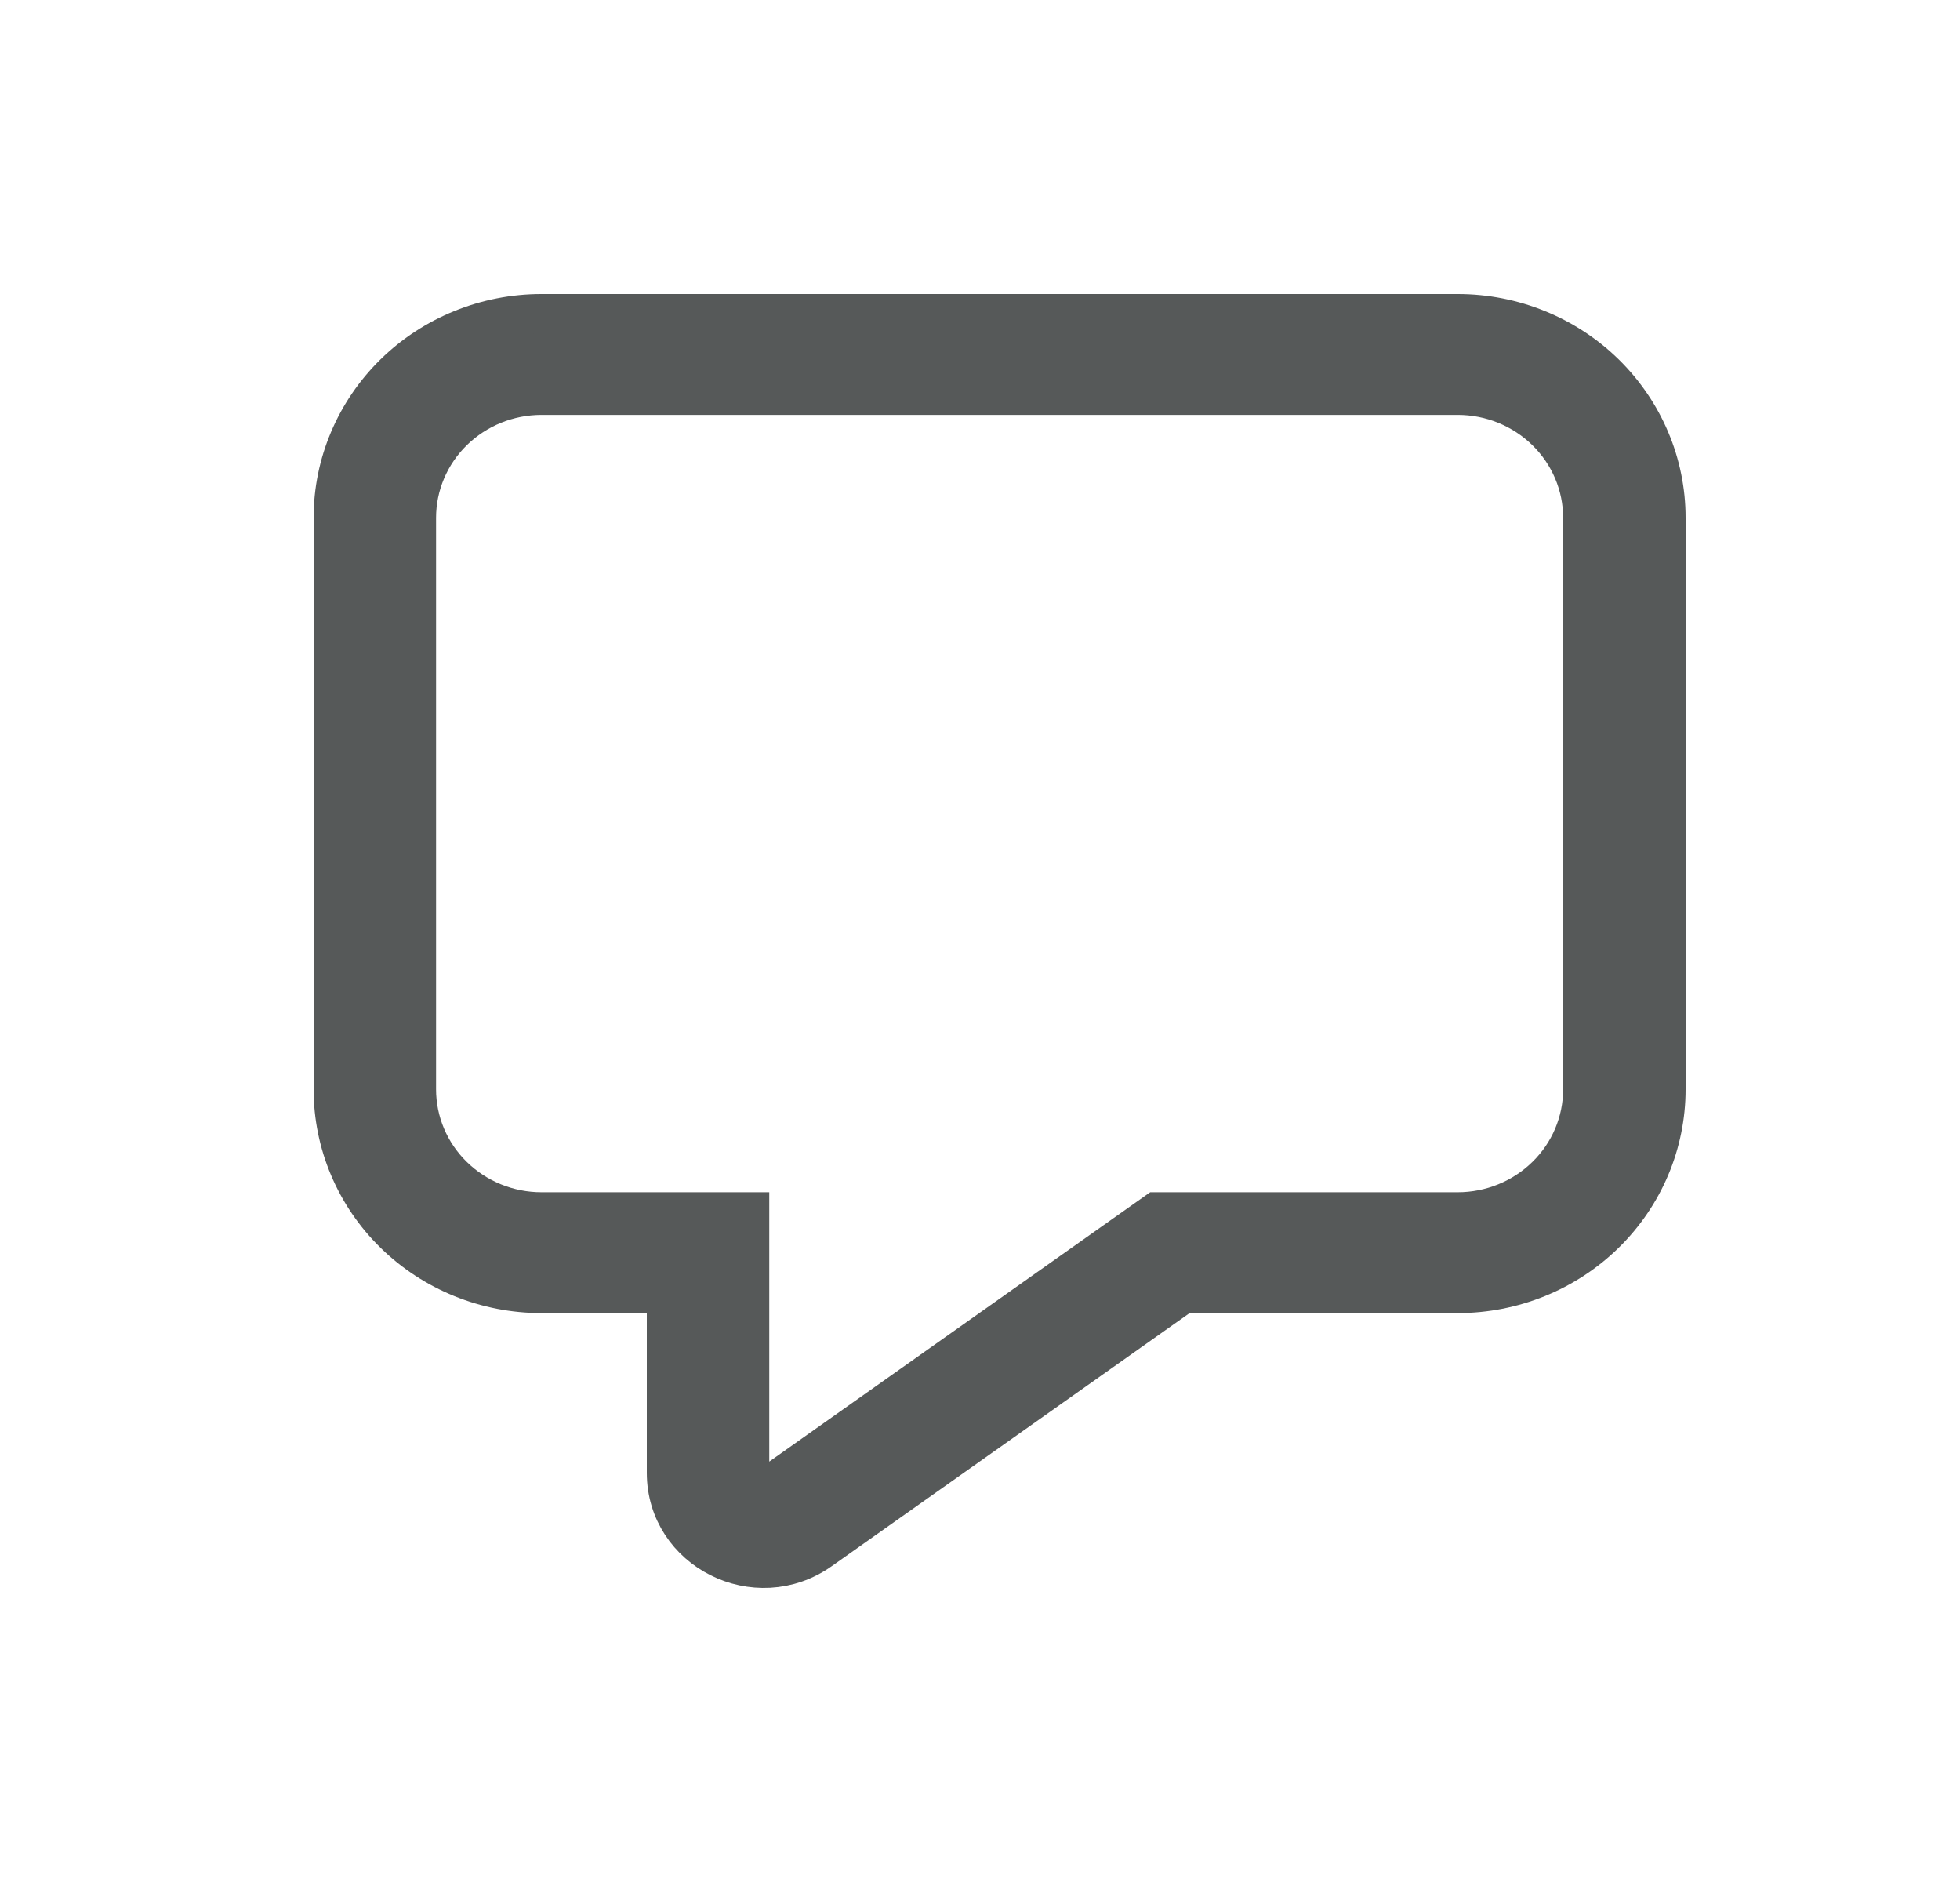
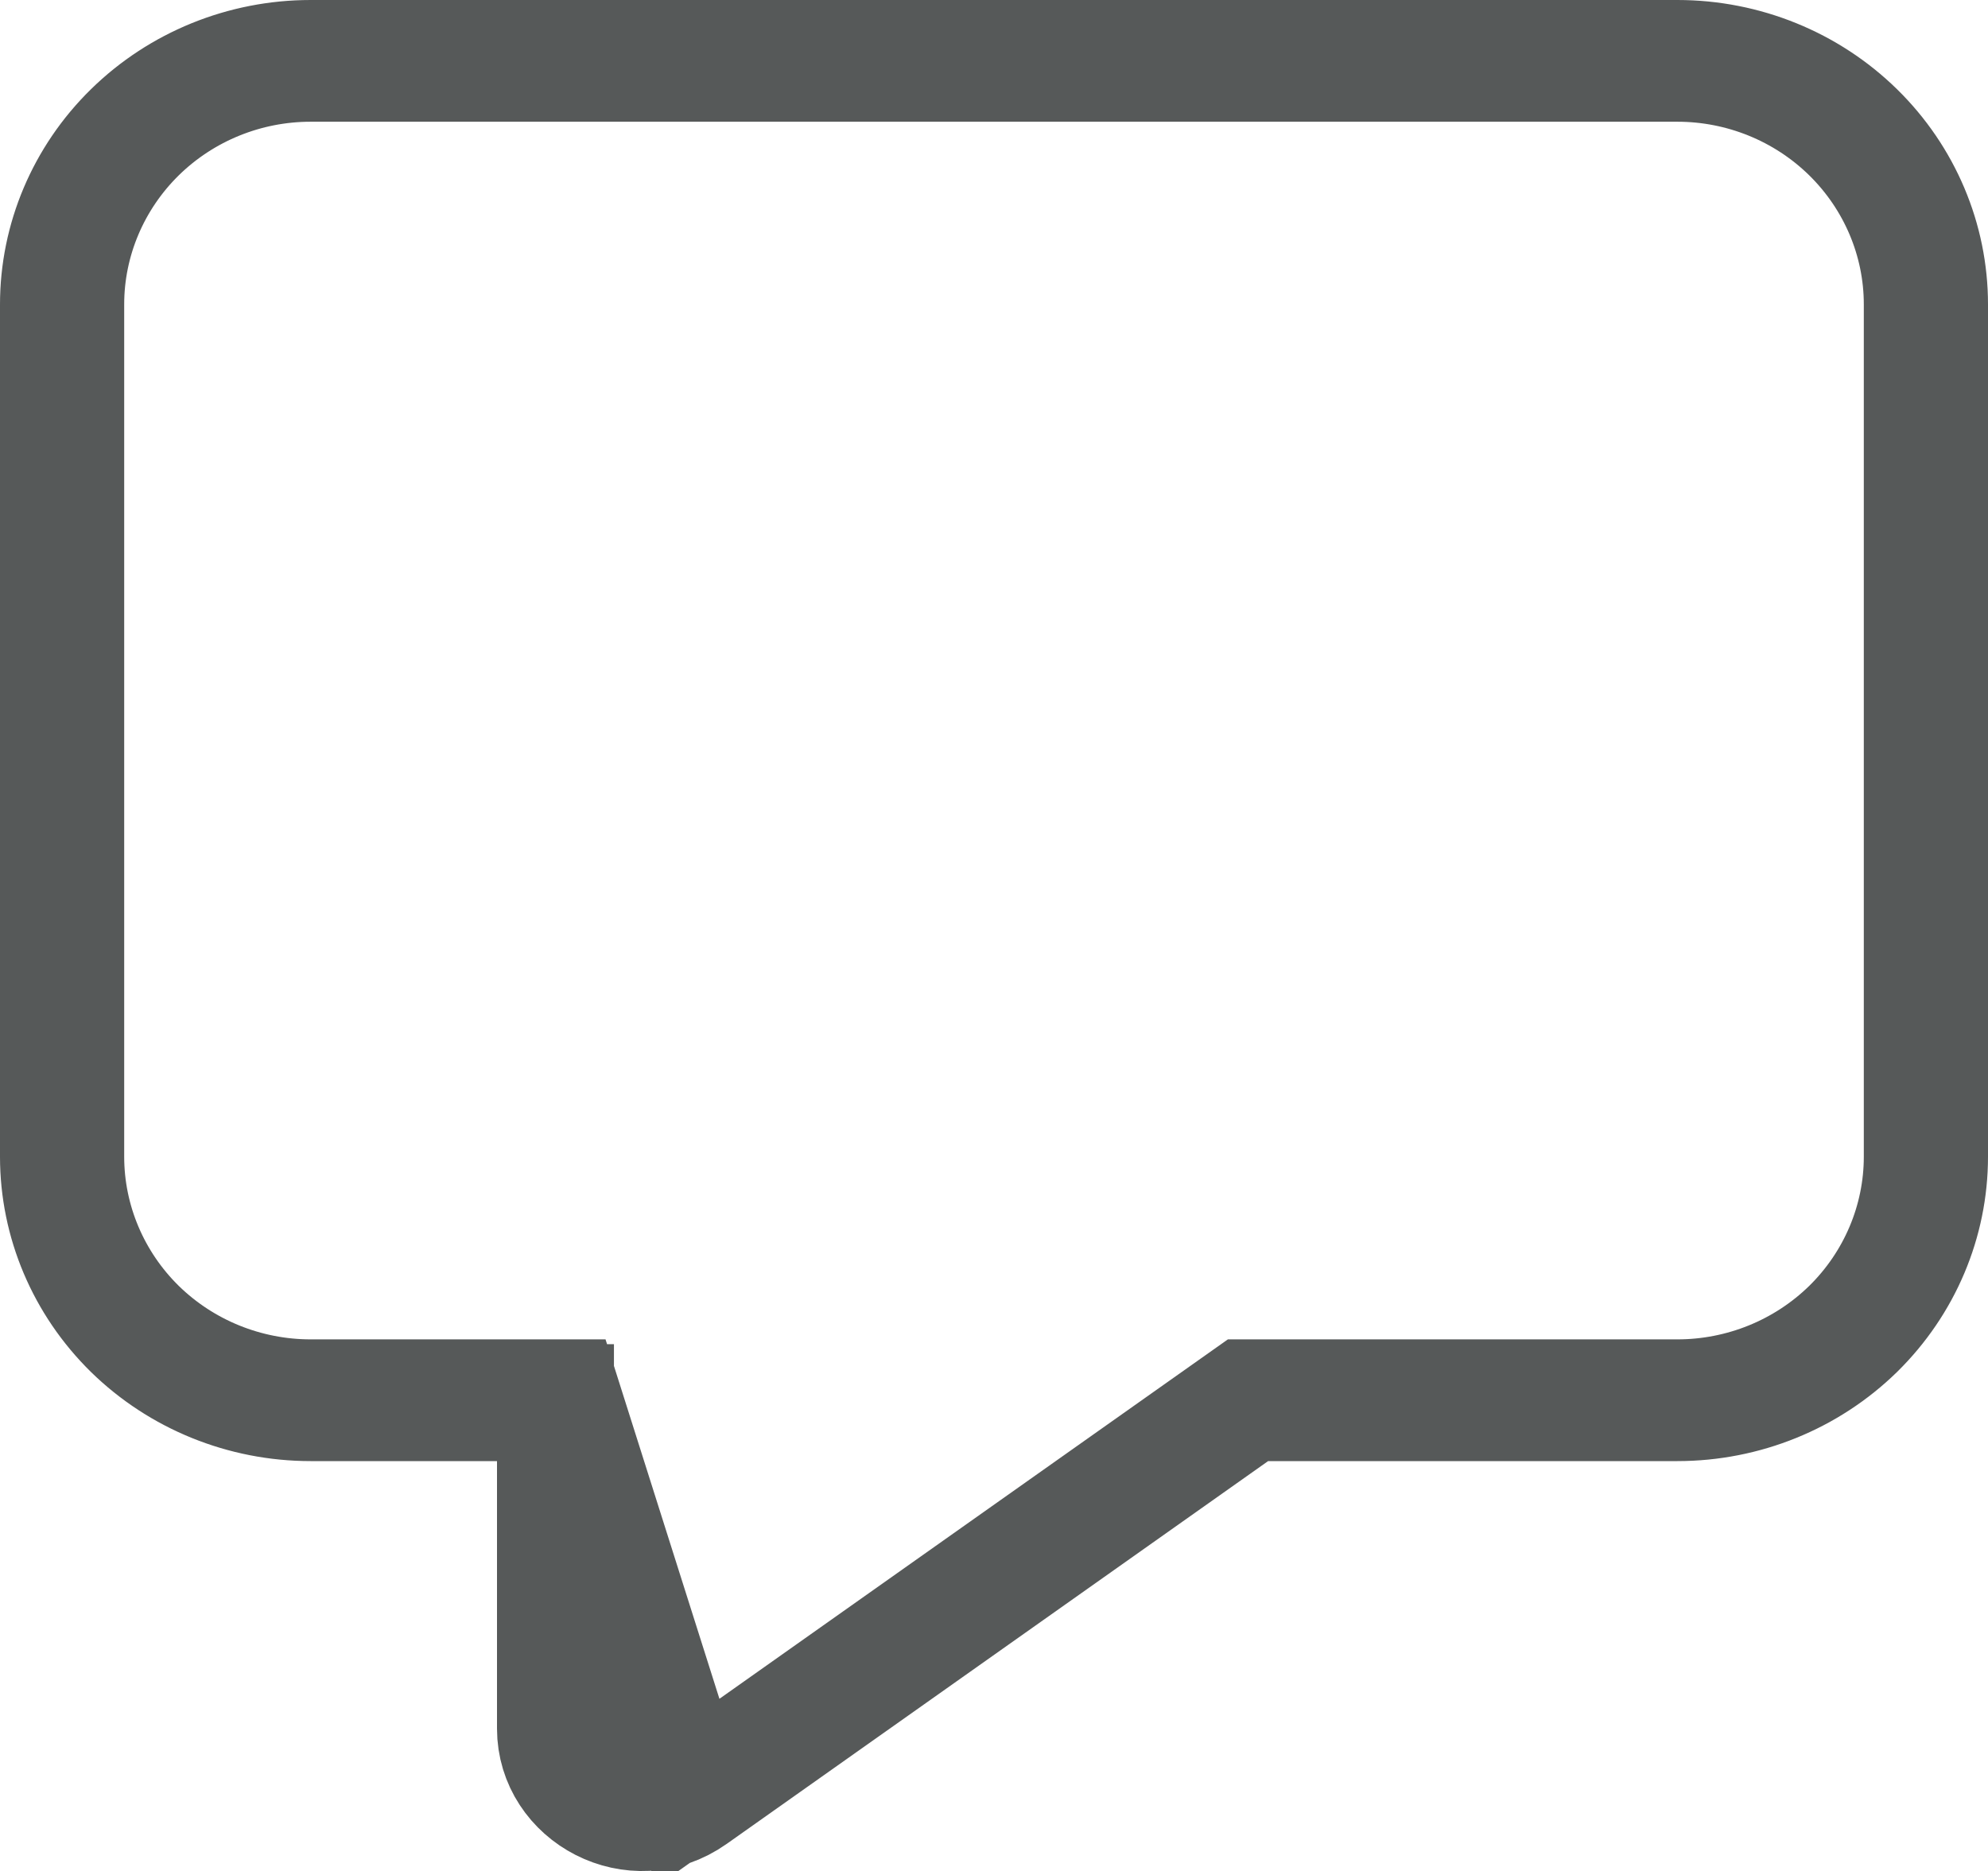
- <svg xmlns="http://www.w3.org/2000/svg" width="25" height="24" viewBox="0 0 25 24" fill="none">
-   <g id="ic_comment">
-     <path id="Vector" d="M6.906 5.041C6.484 5.041 6.078 5.206 5.779 5.499C5.48 5.792 5.312 6.189 5.312 6.603V13.892C5.312 14.306 5.48 14.704 5.779 14.996C6.078 15.289 6.484 15.454 6.906 15.454H9.562V18.783C9.562 18.924 9.725 19.007 9.843 18.923L14.75 15.454H18.594C19.016 15.454 19.422 15.289 19.721 14.996C20.02 14.704 20.188 14.306 20.188 13.892V6.603C20.188 6.189 20.02 5.792 19.721 5.499C19.422 5.206 19.016 5.041 18.594 5.041H6.906ZM4.25 6.603C4.25 5.913 4.53 5.251 5.028 4.762C5.526 4.274 6.202 4 6.906 4H18.594C19.298 4 19.974 4.274 20.472 4.762C20.97 5.251 21.25 5.913 21.25 6.603V13.892C21.25 14.582 20.97 15.245 20.472 15.733C19.974 16.221 19.298 16.495 18.594 16.495H15.094L10.465 19.768C9.645 20.348 8.5 19.774 8.5 18.782V16.495H6.906C6.202 16.495 5.526 16.221 5.028 15.733C4.53 15.245 4.25 14.582 4.25 13.892V6.603Z" fill="#565959" stroke="#565959" stroke-width="0.5" />
-   </g>
+ <svg xmlns="http://www.w3.org/2000/svg" width="17" height="16" viewBox="0 0 17 16" fill="none">
+   <path id="Vector" d="M4.812 11.954H2.656C2.104 11.954 1.573 11.739 1.179 11.354C0.786 10.968 0.562 10.442 0.562 9.892V2.603C0.562 2.053 0.786 1.528 1.179 1.142C1.573 0.756 2.104 0.541 2.656 0.541H14.344C14.896 0.541 15.427 0.756 15.821 1.142C16.214 1.528 16.438 2.053 16.438 2.603V9.892C16.438 10.442 16.214 10.968 15.821 11.354C15.427 11.739 14.896 11.954 14.344 11.954H10.659L5.882 15.331L4.812 11.954ZM4.812 11.954V14.783C4.812 15.346 5.447 15.639 5.882 15.332L4.812 11.954ZM5.304 14.515C5.304 14.515 5.304 14.515 5.304 14.515L5.304 14.515ZM10.844 11.995H10.685L10.555 12.087L5.926 15.36C5.422 15.716 4.75 15.35 4.75 14.783V12.495V11.995H4.25H2.656C2.081 11.995 1.532 11.771 1.128 11.376C0.725 10.98 0.5 10.447 0.5 9.892V2.603C0.5 2.049 0.725 1.515 1.128 1.12C1.532 0.724 2.081 0.5 2.656 0.5H14.344C14.919 0.5 15.468 0.724 15.872 1.12C16.275 1.515 16.5 2.049 16.5 2.603V9.892C16.5 10.447 16.275 10.98 15.872 11.376C15.468 11.771 14.919 11.995 14.344 11.995H10.844Z" stroke="#565959" />
</svg>
